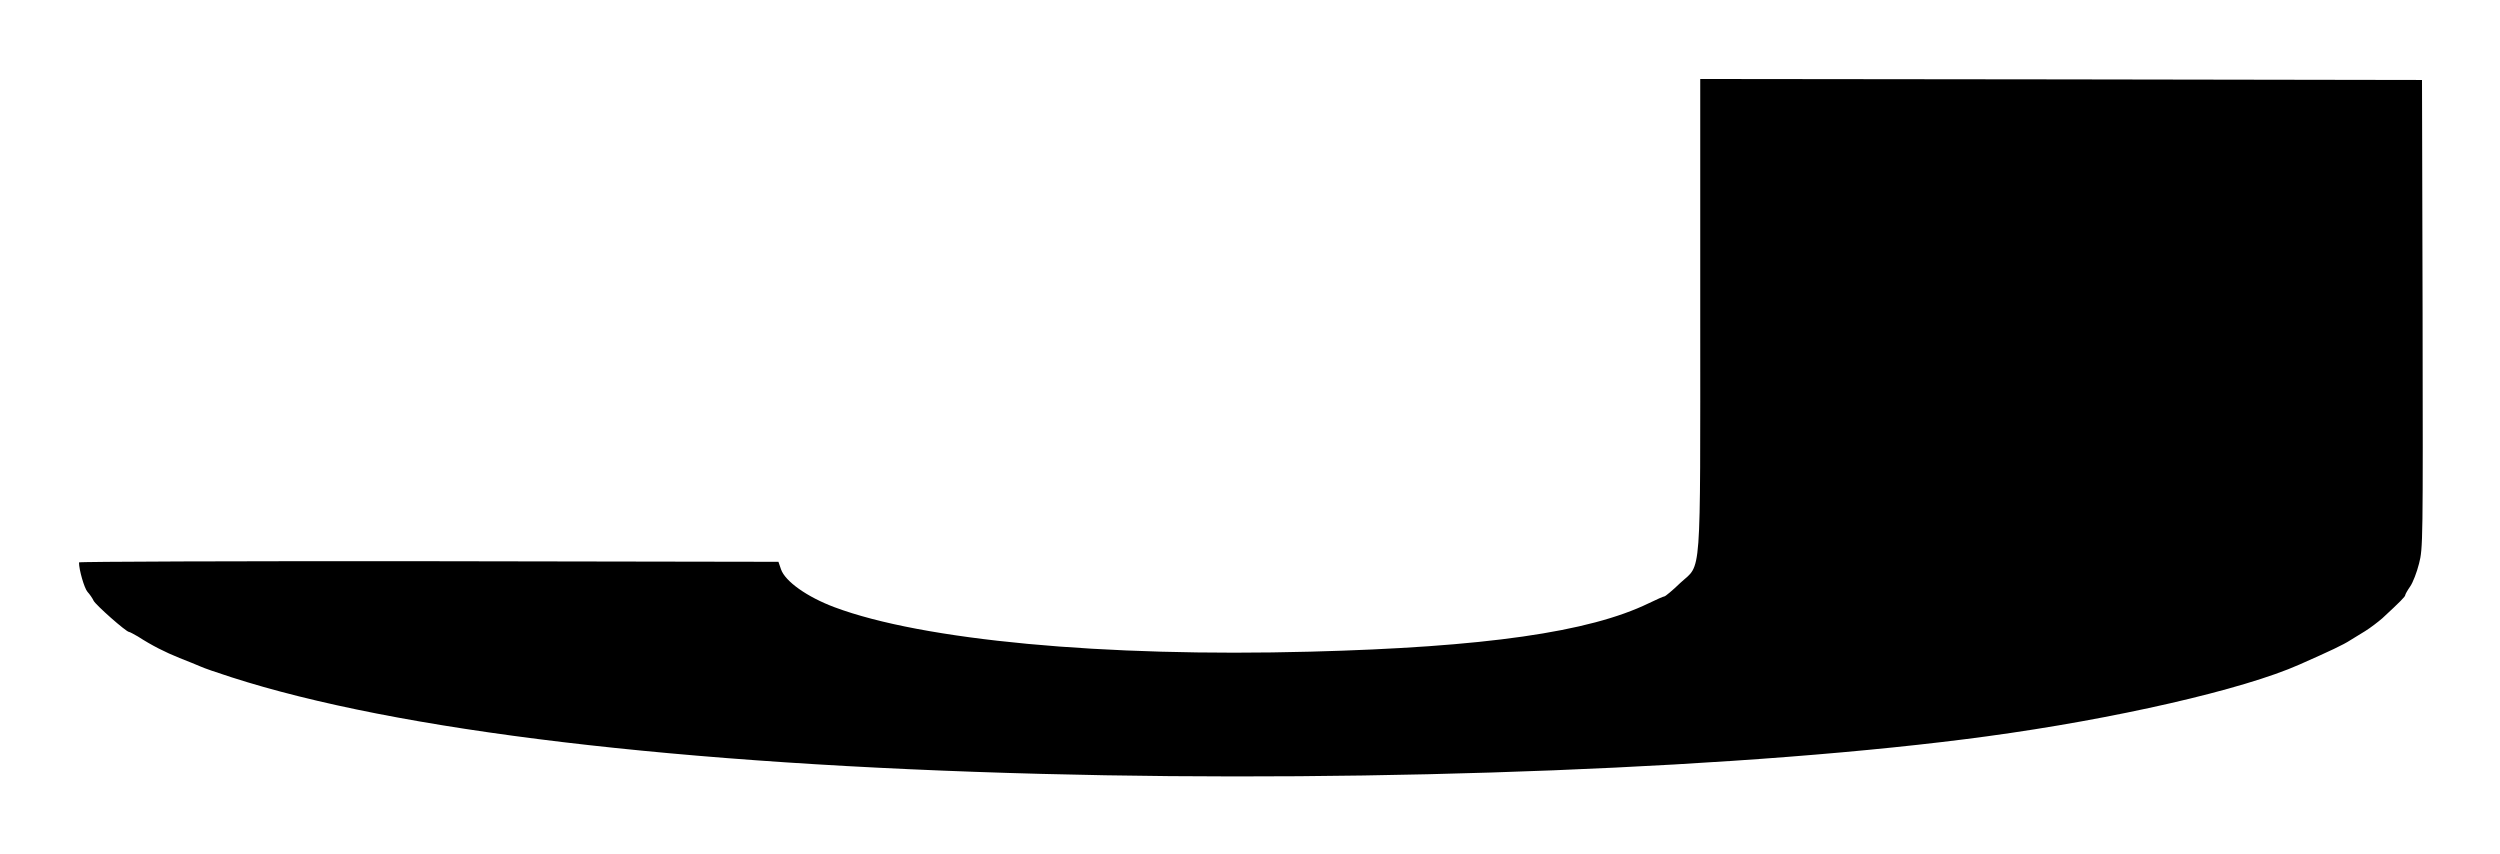
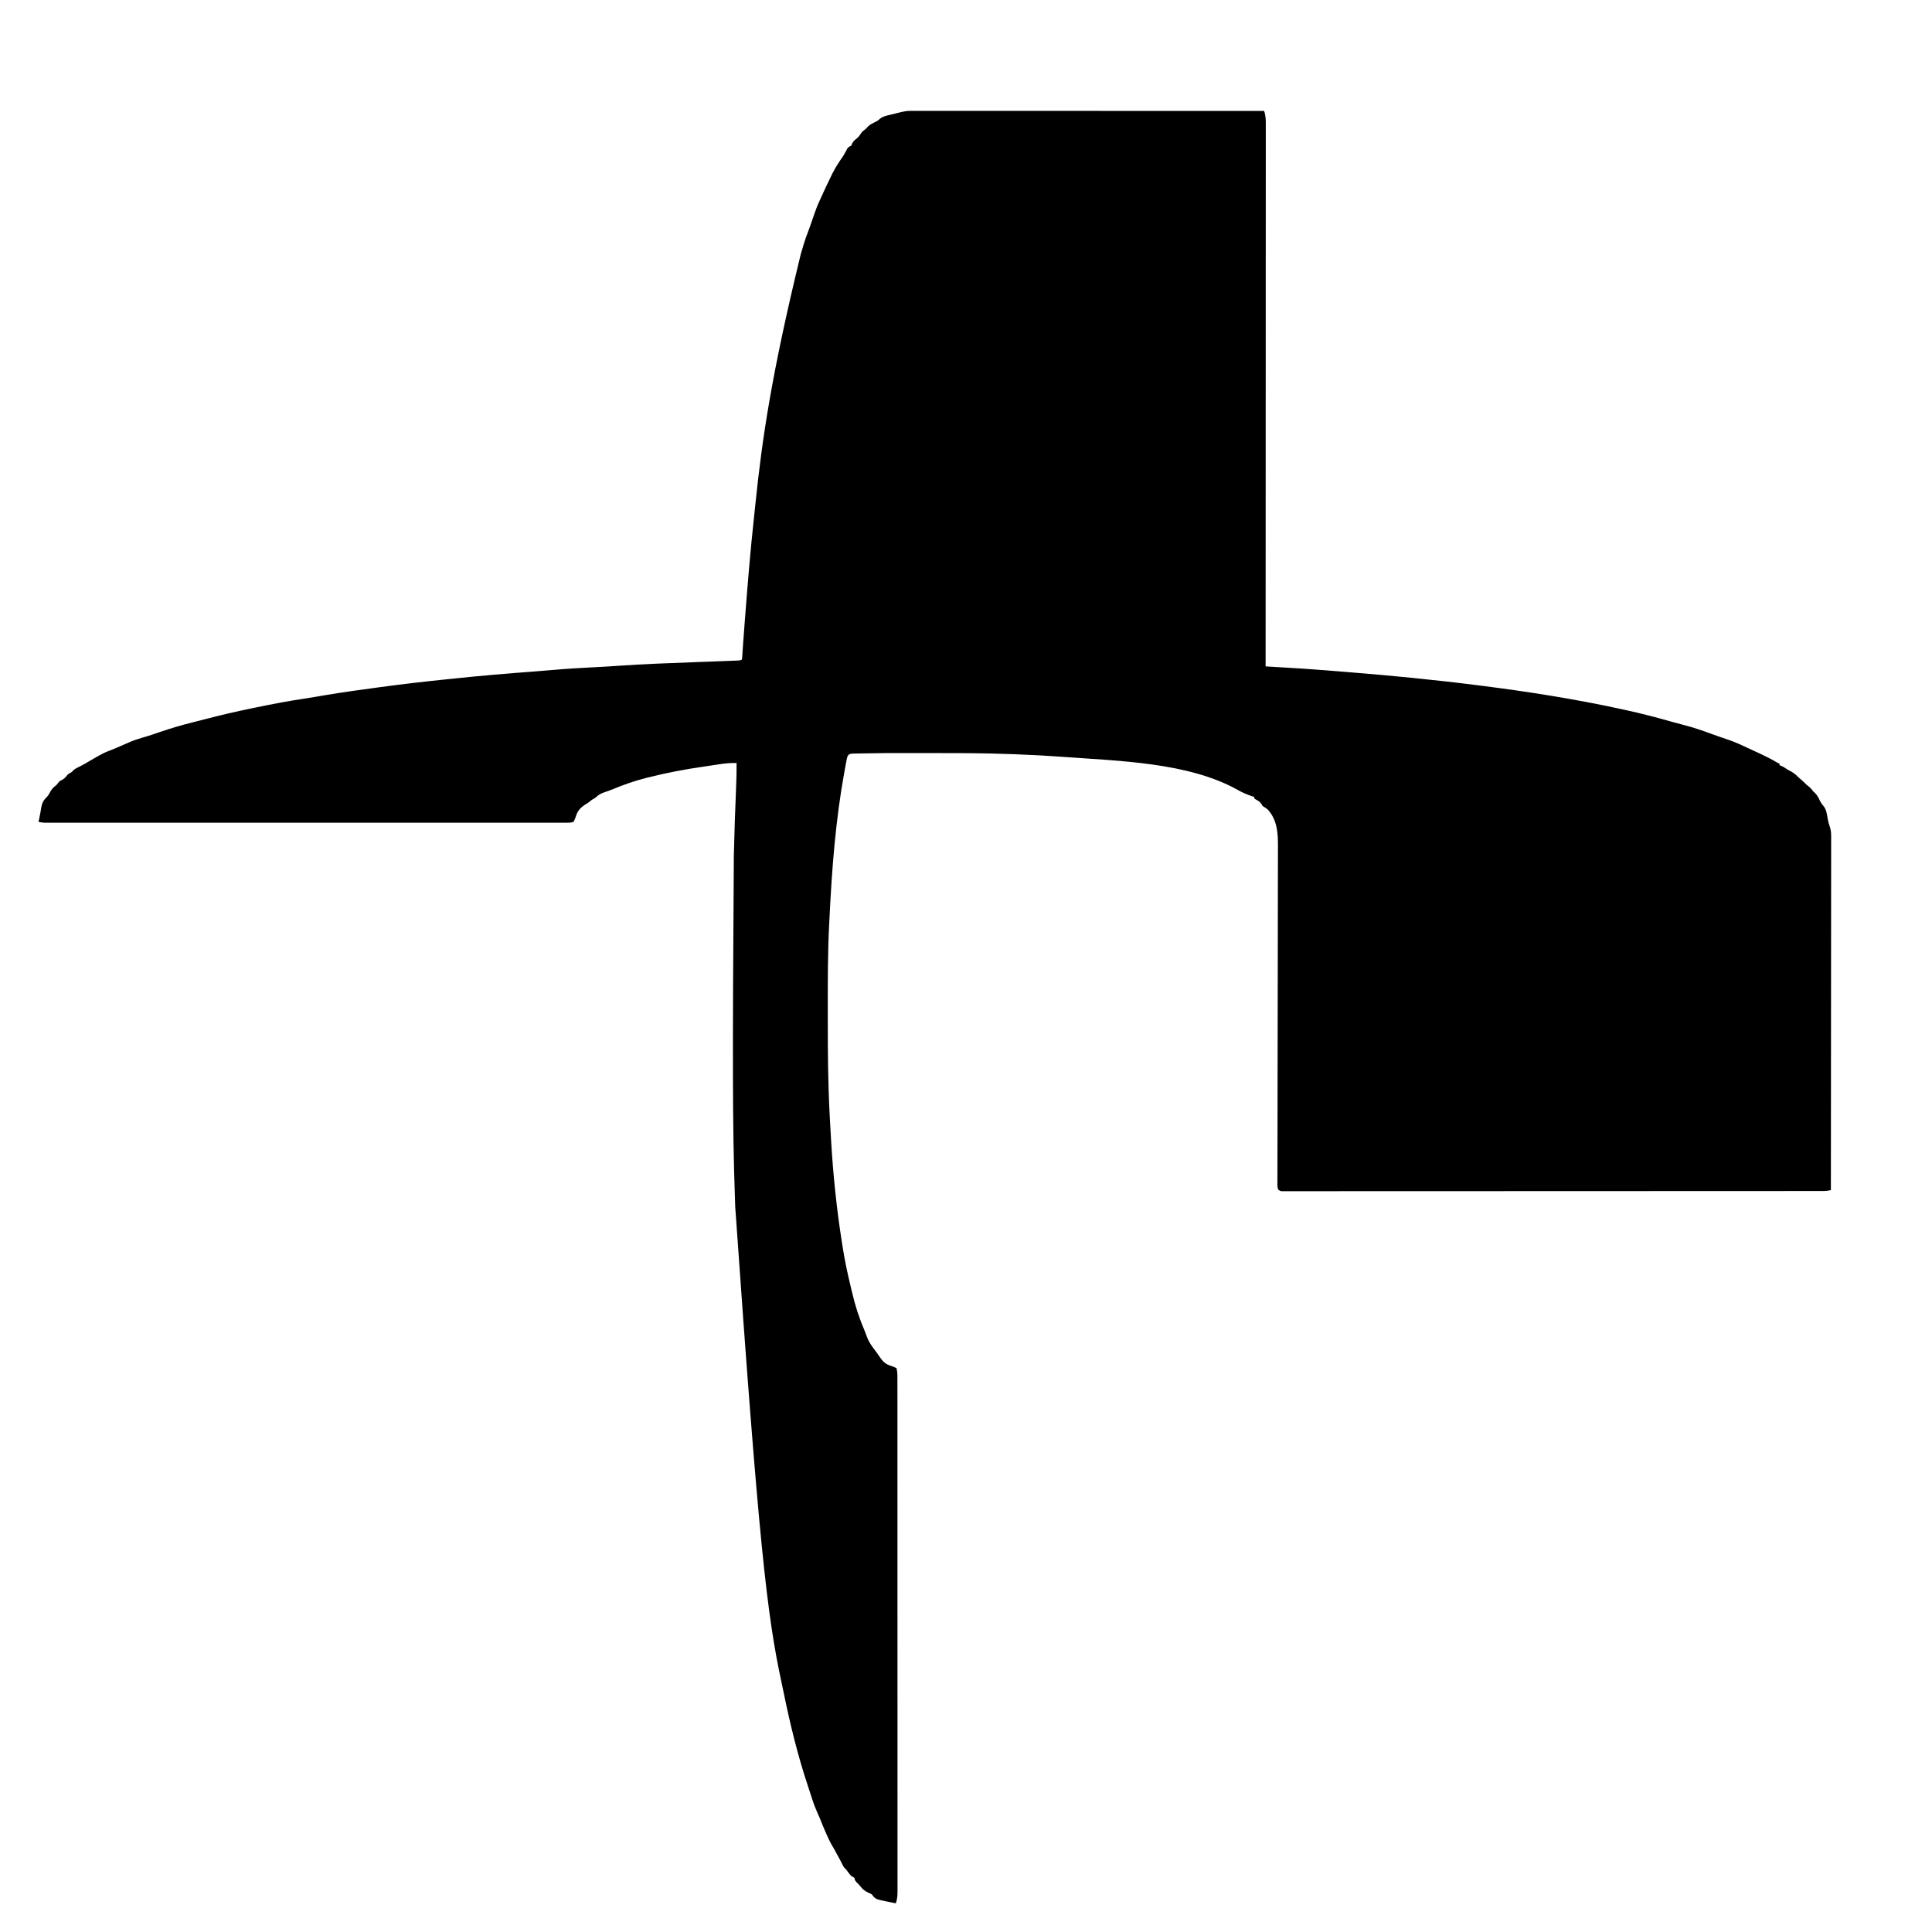
- <svg xmlns="http://www.w3.org/2000/svg" viewBox="-14 451 1266 432" width="1266" height="432">
-   <path fill="#000" fill-rule="evenodd" d="M513.5,842.9C329.7,838.1 187.3,821.1 103.0,793.9C96.1,791.7 89.2,789.3 87.5,788.5C85.8,787.8 81.1,785.8 76.9,784.2C69.5,781.2 63.1,778.0 55.8,773.3C53.7,772.1 51.7,771.0 51.3,771.0C49.8,770.9 34.5,757.4 33.4,755.2C32.8,753.9 31.4,751.9 30.3,750.7C28.7,748.9 26.0,739.6 26.0,735.8C26.0,735.4 105.7,735.1 203.1,735.2L380.2,735.5L381.5,739.3C383.6,745.4 394.7,753.3 408.6,758.5C453.2,775.2 544.6,783.8 649.6,781.0C737.9,778.7 790.8,771.1 820.9,756.5C824.8,754.6 828.4,753.0 828.9,753.0C829.3,753.0 833.0,750.0 836.9,746.2C847.8,736.1 847.0,747.5 847.0,609.2L847.0,491.0L1029.8,491.2L1212.5,491.5L1212.8,610.0C1213.0,725.8 1213.0,728.7 1211.0,736.4C1209.9,740.8 1207.9,746.0 1206.5,748.0C1205.1,750.0 1204.0,752.0 1204.0,752.4C1204.0,753.1 1201.6,755.6 1192.4,764.1C1190.2,766.0 1186.3,769.0 1183.7,770.6C1181.0,772.2 1177.6,774.3 1176.2,775.2C1172.7,777.5 1166.1,780.6 1150.5,787.5C1122.0,800.2 1056.9,815.1 992.0,823.9C874.3,839.9 684.4,847.4 513.5,842.9Z" />
+ <svg xmlns="http://www.w3.org/2000/svg" viewBox="0 0 1280 1280" width="1280" height="1280" role="img" aria-label="Logo mark">
+   <g transform="scale(0.5)">
+     <path fill="#000" transform="translate(1206.803,146.877)" d="M0 0 C0.81 -0 1.61 -0 2.45 -0 C5.17 -0.01 7.9 -0 10.63 0 C12.59 0 14.56 0 16.53 0 C21.95 -0 27.37 0 32.79 0.01 C38.63 0.01 44.46 0.01 50.3 0.01 C60.42 0.01 70.55 0.01 80.67 0.02 C95.3 0.03 109.94 0.03 124.57 0.03 C148.31 0.03 172.05 0.04 195.79 0.05 C218.86 0.06 241.93 0.06 264.99 0.07 C265.7 0.07 266.41 0.07 267.15 0.07 C274.28 0.07 281.42 0.07 288.56 0.07 C303.1 0.07 317.64 0.08 332.18 0.08 C332.52 0.08 332.52 0.08 334.21 0.08 C378.87 0.09 423.53 0.11 468.2 0.12 C470.51 6.55 470.47 12.59 470.44 19.37 C470.45 20.61 470.45 21.85 470.45 23.12 C470.45 26.57 470.45 30.01 470.44 33.45 C470.43 37.19 470.44 40.94 470.44 44.68 C470.45 51.24 470.44 57.8 470.44 64.36 C470.42 74.12 470.42 83.88 470.42 93.63 C470.43 110.05 470.42 126.46 470.41 142.87 C470.4 159.12 470.39 175.38 470.39 191.63 C470.39 192.64 470.39 193.65 470.39 194.69 C470.39 199.82 470.39 204.95 470.38 210.08 C470.38 246.42 470.37 282.77 470.35 319.11 C470.33 354.42 470.32 389.73 470.31 425.05 C470.31 425.59 470.31 425.59 470.31 428.34 C470.3 439.27 470.3 450.2 470.3 461.13 C470.29 483.39 470.29 505.65 470.28 527.92 C470.28 528.94 470.28 529.96 470.28 531.02 C470.26 599.39 470.23 667.76 470.2 736.12 C470.49 736.14 470.49 736.14 472 736.23 C478.26 736.6 484.52 736.98 490.78 737.35 C493.11 737.49 495.44 737.63 497.76 737.77 C513.73 738.72 529.69 739.72 545.63 741 C547.77 741.17 549.91 741.33 552.04 741.5 C557.62 741.94 563.21 742.39 568.79 742.85 C572.23 743.13 575.67 743.4 579.12 743.68 C636.58 748.29 694.01 753.85 751.2 761.12 C751.84 761.2 751.84 761.2 755.09 761.61 C817.87 769.56 880.37 779.37 942.21 792.87 C943.72 793.2 945.23 793.53 946.74 793.86 C967.45 798.35 987.86 803.64 1008.23 809.45 C1013.76 811.02 1019.31 812.48 1024.87 813.91 C1037.54 817.17 1049.72 821.38 1061.97 825.94 C1068.75 828.42 1075.59 830.72 1082.43 833.03 C1088.51 835.11 1094.38 837.4 1100.2 840.12 C1100.83 840.42 1101.47 840.71 1102.12 841.01 C1103.94 841.86 1105.76 842.71 1107.57 843.56 C1111.91 845.6 1116.26 847.61 1120.63 849.56 C1125.33 851.69 1129.96 853.95 1134.57 856.25 C1135.25 856.59 1135.93 856.92 1136.63 857.27 C1140.25 859.08 1143.74 861 1147.2 863.12 C1148.52 863.8 1149.85 864.48 1151.2 865.12 C1151.2 865.78 1151.2 866.44 1151.2 867.12 C1151.9 867.37 1152.6 867.62 1153.32 867.87 C1156.58 869.29 1159.25 871.14 1162.2 873.12 C1163.71 873.94 1165.23 874.76 1166.76 875.56 C1170.55 877.63 1173.25 879.93 1176.2 883.12 C1177.19 883.95 1178.18 884.77 1179.2 885.62 C1182.04 887.99 1184.58 890.51 1187.2 893.12 C1187.62 893.45 1187.62 893.45 1189.76 895.12 C1192.34 897.24 1194.15 899.5 1196.2 902.12 C1197 902.84 1197.81 903.57 1198.63 904.31 C1201.58 907.54 1203.09 910.77 1204.94 914.69 C1206.08 916.9 1207.24 918.58 1208.88 920.44 C1213.27 925.54 1213.91 931.44 1214.96 937.89 C1215.6 941.53 1216.43 944.88 1217.73 948.35 C1219.26 952.9 1219.62 956.91 1219.57 961.68 C1219.57 962.5 1219.57 963.31 1219.58 964.15 C1219.58 966.87 1219.57 969.59 1219.56 972.31 C1219.56 974.29 1219.56 976.26 1219.57 978.24 C1219.57 983.66 1219.56 989.08 1219.55 994.49 C1219.53 1000.34 1219.54 1006.19 1219.54 1012.03 C1219.54 1022.16 1219.53 1032.29 1219.51 1042.41 C1219.49 1057.05 1219.48 1071.69 1219.48 1086.34 C1219.47 1110.09 1219.45 1133.84 1219.42 1157.6 C1219.4 1180.67 1219.37 1203.75 1219.36 1226.82 C1219.36 1227.53 1219.36 1228.24 1219.36 1228.98 C1219.36 1236.12 1219.35 1243.27 1219.35 1250.41 C1219.34 1264.97 1219.33 1279.52 1219.32 1294.08 C1219.32 1294.75 1219.32 1295.42 1219.32 1296.1 C1219.3 1340.78 1219.25 1385.45 1219.2 1430.12 C1215.71 1430.91 1212.5 1431.25 1208.93 1431.25 C1207.88 1431.25 1206.83 1431.26 1205.75 1431.26 C1204.6 1431.26 1203.45 1431.26 1202.27 1431.25 C1201.65 1431.26 1201.65 1431.26 1198.54 1431.26 C1195.12 1431.27 1191.7 1431.27 1188.27 1431.26 C1184.55 1431.26 1180.83 1431.27 1177.11 1431.27 C1169.73 1431.28 1162.35 1431.28 1154.97 1431.28 C1146.12 1431.28 1137.28 1431.29 1128.44 1431.3 C1107.08 1431.31 1085.71 1431.32 1064.35 1431.32 C1054.25 1431.33 1044.15 1431.33 1034.04 1431.33 C999.48 1431.35 964.92 1431.36 930.36 1431.36 C928.19 1431.36 926.02 1431.36 923.85 1431.36 C921.67 1431.36 919.5 1431.36 917.32 1431.36 C912.96 1431.36 908.59 1431.36 904.23 1431.36 C903.15 1431.36 902.07 1431.36 900.95 1431.36 C865.84 1431.37 830.73 1431.38 795.62 1431.41 C758.52 1431.43 721.42 1431.44 684.32 1431.45 C680.26 1431.45 676.19 1431.45 672.12 1431.45 C671.62 1431.45 671.62 1431.45 669.08 1431.45 C652.93 1431.45 636.78 1431.46 620.62 1431.47 C604.4 1431.49 588.19 1431.49 571.97 1431.48 C562.32 1431.48 552.67 1431.48 543.03 1431.5 C536.59 1431.51 530.16 1431.51 523.73 1431.5 C520.05 1431.49 516.38 1431.49 512.71 1431.5 C508.77 1431.52 504.82 1431.51 500.87 1431.49 C499.72 1431.5 498.57 1431.51 497.38 1431.52 C496.33 1431.51 495.29 1431.5 494.21 1431.5 C493.31 1431.5 492.41 1431.5 491.48 1431.5 C489.2 1431.12 489.2 1431.12 487.41 1429.81 C485.39 1427 485.8 1423.81 485.84 1420.48 C485.83 1419.69 485.83 1418.9 485.83 1418.08 C485.82 1415.41 485.84 1412.74 485.86 1410.07 C485.86 1408.15 485.86 1406.22 485.86 1404.3 C485.85 1398.99 485.87 1393.68 485.89 1388.37 C485.91 1382.66 485.91 1376.94 485.92 1371.22 C485.93 1361.3 485.95 1351.39 485.97 1341.47 C486.01 1327.11 486.03 1312.76 486.04 1298.4 C486.05 1291.71 486.05 1285.02 486.06 1278.33 C486.06 1277.66 486.06 1276.99 486.06 1276.3 C486.08 1260.35 486.11 1244.4 486.14 1228.45 C486.14 1227.75 486.14 1227.06 486.14 1226.34 C486.16 1215.02 486.18 1203.7 486.2 1192.37 C486.22 1181.79 486.24 1171.2 486.26 1160.62 C486.26 1159.92 486.26 1159.23 486.26 1158.51 C486.29 1142.62 486.32 1126.72 486.33 1110.83 C486.33 1110.16 486.33 1109.49 486.34 1108.8 C486.34 1101.46 486.35 1094.12 486.36 1086.78 C486.37 1072.46 486.39 1058.15 486.43 1043.84 C486.46 1034.02 486.47 1024.2 486.48 1014.38 C486.48 1008.72 486.49 1003.06 486.51 997.4 C486.53 992.21 486.54 987.01 486.54 981.82 C486.54 979.95 486.54 978.08 486.55 976.22 C486.66 957.99 486.02 940.19 473.29 926.07 C471.08 924.02 468.78 922.66 466.2 921.12 C465.76 920.34 465.33 919.56 464.88 918.75 C462.74 915.41 460.26 914.13 456.84 912.24 C456.3 911.87 455.76 911.5 455.2 911.12 C455.2 910.46 455.2 909.8 455.2 909.12 C454.65 908.95 454.11 908.78 453.54 908.61 C445.97 906.17 438.98 903.21 432.11 899.18 C367.32 863.32 275.14 861.43 203.2 856.12 C202.45 856.07 201.7 856.01 200.93 855.95 C191.36 855.24 181.78 854.64 172.2 854.12 C171.43 854.08 170.65 854.04 169.86 854 C148.76 852.87 127.66 852.01 106.53 851.57 C106.03 851.56 106.03 851.56 103.5 851.51 C78.19 850.99 52.87 850.97 27.56 850.99 C22.35 851 17.13 851 11.92 850.99 C-37.29 850.95 -37.29 850.95 -61.15 851.4 C-62.92 851.43 -64.69 851.45 -66.47 851.48 C-68.86 851.51 -71.25 851.56 -73.64 851.62 C-74.33 851.62 -75.02 851.63 -75.73 851.63 C-78.51 851.72 -80.39 851.83 -82.69 853.45 C-84.5 856.17 -84.89 859.2 -85.45 862.35 C-85.52 862.71 -85.52 862.71 -85.87 864.55 C-86.32 866.95 -86.75 869.35 -87.18 871.75 C-87.49 873.44 -87.8 875.12 -88.11 876.81 C-99.65 940.39 -104.53 1004.72 -107.66 1069.2 C-107.79 1071.85 -107.93 1074.5 -108.07 1077.15 C-110.08 1115.75 -109.97 1154.42 -109.93 1193.06 C-109.93 1197.93 -109.93 1202.79 -109.93 1207.66 C-109.97 1248.65 -109.61 1289.55 -107.43 1330.5 C-107.36 1331.75 -107.3 1333.01 -107.23 1334.3 C-106.77 1342.91 -106.3 1351.52 -105.8 1360.12 C-105.75 1361.08 -105.69 1362.04 -105.64 1363.02 C-103 1408.81 -98.28 1454.65 -91.12 1499.95 C-90.81 1501.89 -90.51 1503.83 -90.21 1505.76 C-87.43 1523.38 -83.8 1540.65 -79.57 1557.97 C-78.92 1560.64 -78.28 1563.31 -77.66 1565.99 C-73.71 1582.81 -68.69 1598.7 -61.87 1614.59 C-60.48 1617.9 -59.27 1621.25 -58.05 1624.62 C-55.99 1630.02 -53.27 1634.51 -49.8 1639.12 C-49.28 1639.82 -48.76 1640.52 -48.23 1641.24 C-47.22 1642.59 -46.2 1643.94 -45.17 1645.29 C-43.99 1646.88 -42.89 1648.53 -41.8 1650.19 C-37.17 1656.99 -33.8 1660.78 -25.8 1663.12 C-23.12 1663.91 -21.29 1664.7 -18.8 1666.12 C-17.35 1672.24 -17.66 1678.57 -17.67 1684.82 C-17.67 1685.41 -17.67 1685.41 -17.67 1688.39 C-17.67 1691.67 -17.67 1694.94 -17.67 1698.22 C-17.67 1701.78 -17.67 1705.34 -17.66 1708.91 C-17.66 1715.15 -17.66 1721.39 -17.66 1727.64 C-17.66 1736.92 -17.65 1746.21 -17.65 1755.5 C-17.64 1773.04 -17.64 1790.59 -17.64 1808.14 C-17.64 1821.69 -17.63 1835.23 -17.63 1848.78 C-17.63 1852.68 -17.63 1856.58 -17.63 1860.47 C-17.63 1861.44 -17.63 1862.41 -17.63 1863.41 C-17.62 1890.67 -17.62 1917.93 -17.62 1945.19 C-17.62 1946.21 -17.62 1947.24 -17.62 1948.3 C-17.62 1953.51 -17.62 1958.72 -17.62 1963.93 C-17.62 1964.45 -17.62 1964.45 -17.62 1967.06 C-17.62 1969.16 -17.62 1971.25 -17.62 1973.34 C-17.62 2005.91 -17.61 2038.48 -17.6 2071.04 C-17.58 2107.62 -17.57 2144.2 -17.57 2180.77 C-17.57 2184.67 -17.57 2188.57 -17.57 2192.46 C-17.57 2193.42 -17.57 2194.38 -17.57 2195.37 C-17.57 2210.84 -17.57 2226.3 -17.56 2241.76 C-17.55 2257.29 -17.55 2272.82 -17.56 2288.35 C-17.56 2297.59 -17.56 2306.82 -17.55 2316.05 C-17.54 2322.21 -17.54 2328.38 -17.55 2334.54 C-17.55 2338.05 -17.56 2341.57 -17.55 2345.08 C-17.54 2348.86 -17.55 2352.64 -17.55 2356.43 C-17.55 2357.52 -17.54 2358.62 -17.54 2359.74 C-17.57 2365.27 -17.95 2369.91 -19.8 2375.12 C-22.78 2374.53 -25.76 2373.92 -28.74 2373.31 C-29.16 2373.23 -29.16 2373.23 -31.26 2372.81 C-46.69 2369.63 -46.69 2369.63 -51.8 2363.12 C-53.38 2362.3 -54.99 2361.54 -56.62 2360.81 C-61.32 2358.62 -64.06 2356.08 -67.27 2352.04 C-68.8 2350.12 -68.8 2350.12 -71.68 2347.37 C-73.87 2345.05 -74.09 2344.08 -74.8 2341.12 C-75.4 2340.85 -75.99 2340.57 -76.61 2340.29 C-79.33 2338.84 -80.55 2337.16 -82.37 2334.69 C-85.58 2330.34 -85.58 2330.34 -87.4 2328.56 C-88.96 2326.97 -89.74 2325.51 -90.68 2323.5 C-92.47 2319.77 -94.42 2316.16 -96.44 2312.56 C-98.45 2308.96 -100.41 2305.33 -102.37 2301.7 C-103.28 2300.07 -104.22 2298.46 -105.21 2296.88 C-107.47 2292.96 -109.28 2288.87 -111.12 2284.75 C-111.51 2283.86 -111.91 2282.98 -112.32 2282.06 C-115.15 2275.69 -117.81 2269.28 -120.32 2262.78 C-121.55 2259.74 -122.87 2256.8 -124.25 2253.83 C-126.65 2248.59 -128.59 2243.3 -130.37 2237.81 C-130.53 2237.3 -130.53 2237.3 -131.37 2234.72 C-132.12 2232.43 -132.85 2230.15 -133.59 2227.86 C-134.42 2225.3 -135.26 2222.74 -136.11 2220.19 C-149.9 2178.9 -160.16 2136.54 -168.82 2093.91 C-169.59 2090.12 -170.39 2086.35 -171.21 2082.57 C-190.46 1993.08 -201.18 1901.4 -232.55 1452.82 C-232.71 1447.82 -232.88 1442.83 -233.06 1437.83 C-236.24 1346.56 -236.24 1255.25 -234.43 987 C-234.4 985.68 -234.36 984.36 -234.33 983 C-233.63 954.02 -232.64 925.05 -231.43 896.08 C-230.99 885.42 -230.67 874.79 -230.8 864.12 C-238.14 863.95 -245.11 864.53 -252.37 865.62 C-253.55 865.8 -254.73 865.98 -255.95 866.16 C-258.68 866.57 -261.41 866.99 -264.14 867.41 C-267.42 867.92 -270.72 868.4 -274.01 868.87 C-298.58 872.4 -322.72 876.93 -346.8 883 C-347.37 883.14 -347.37 883.14 -350.21 883.84 C-365.78 887.73 -380.43 892.86 -395.22 899.07 C-398.76 900.51 -402.35 901.74 -405.99 902.94 C-410.96 904.66 -414.05 906.47 -417.8 910.12 C-419.46 911.13 -421.13 912.14 -422.8 913.12 C-423.63 913.78 -424.45 914.44 -425.3 915.12 C-427.8 917.12 -427.8 917.12 -430.12 918.44 C-437.22 922.9 -441.49 927.02 -443.8 935.12 C-444.66 937.61 -445.6 939.76 -446.8 942.12 C-449.76 943.26 -452.64 943.25 -455.78 943.25 C-456.79 943.25 -457.8 943.25 -458.85 943.26 C-459.96 943.25 -461.07 943.25 -462.21 943.25 C-463.4 943.25 -464.58 943.25 -465.8 943.25 C-469.11 943.26 -472.41 943.25 -475.72 943.25 C-479.31 943.25 -482.9 943.25 -486.49 943.25 C-492.78 943.26 -499.08 943.26 -505.38 943.26 C-514.74 943.25 -524.1 943.25 -533.46 943.26 C-550.18 943.26 -566.9 943.26 -583.62 943.26 C-598.25 943.26 -612.88 943.26 -627.52 943.26 C-628.48 943.26 -629.45 943.26 -630.45 943.26 C-634.39 943.26 -638.32 943.26 -642.26 943.26 C-679.19 943.26 -716.13 943.26 -753.07 943.25 C-785.9 943.25 -818.74 943.25 -851.57 943.25 C-888.44 943.26 -925.31 943.26 -962.17 943.26 C-966.1 943.26 -970.03 943.26 -973.96 943.26 C-974.92 943.26 -975.89 943.26 -976.89 943.26 C-991.51 943.26 -1006.14 943.26 -1020.76 943.26 C-1037.38 943.26 -1054.01 943.26 -1070.63 943.26 C-1079.94 943.25 -1089.25 943.25 -1098.56 943.26 C-1104.78 943.26 -1110.99 943.26 -1117.2 943.25 C-1120.74 943.25 -1124.29 943.25 -1127.83 943.25 C-1131.64 943.26 -1135.46 943.25 -1139.27 943.25 C-1140.38 943.25 -1141.48 943.25 -1142.63 943.26 C-1143.64 943.25 -1144.65 943.25 -1145.7 943.25 C-1146.57 943.25 -1147.44 943.25 -1148.34 943.25 C-1150.91 943.12 -1153.29 942.69 -1155.8 942.12 C-1155.67 941.55 -1155.67 941.55 -1154.99 938.62 C-1154.28 935.48 -1153.66 932.35 -1153.14 929.17 C-1153.08 928.83 -1153.08 928.83 -1152.78 927.06 C-1152.55 925.67 -1152.33 924.28 -1152.12 922.88 C-1151.16 917.25 -1149.04 913.21 -1144.87 909.31 C-1142.83 907.15 -1141.78 905.31 -1140.43 902.69 C-1138.1 898.31 -1135.71 896.11 -1131.8 893.12 C-1131.14 892.26 -1130.48 891.39 -1129.8 890.5 C-1127.8 888.12 -1127.8 888.12 -1124.87 886.69 C-1121.14 884.79 -1119.42 882.34 -1116.8 879.12 C-1115.16 878.08 -1113.5 877.08 -1111.8 876.12 C-1111.2 875.48 -1110.61 874.84 -1109.99 874.19 C-1107.5 871.84 -1105.09 870.65 -1102.02 869.19 C-1096.44 866.5 -1091.1 863.33 -1085.8 860.12 C-1083.48 858.77 -1081.15 857.44 -1078.8 856.12 C-1078.37 855.88 -1078.37 855.88 -1076.19 854.64 C-1071.58 852.06 -1067.09 849.7 -1062.1 847.97 C-1056.57 845.94 -1051.2 843.46 -1045.8 841.12 C-1044.62 840.62 -1043.43 840.11 -1042.21 839.58 C-1040.16 838.71 -1038.12 837.82 -1036.09 836.91 C-1030.48 834.46 -1024.85 832.48 -1018.96 830.82 C-1013.04 829.12 -1007.18 827.29 -1001.36 825.29 C-1001.01 825.17 -1001.01 825.17 -999.24 824.56 C-997.79 824.07 -996.35 823.57 -994.91 823.08 C-980.43 818.12 -965.93 813.81 -951.06 810.17 C-945.66 808.85 -940.28 807.47 -934.9 806.05 C-914.79 800.75 -894.61 796.09 -874.23 791.91 C-871.88 791.43 -869.52 790.94 -867.17 790.45 C-845.81 786.03 -824.45 781.91 -802.86 778.74 C-798.42 778.08 -793.99 777.34 -789.56 776.59 C-788.77 776.46 -787.99 776.32 -787.18 776.19 C-784.15 775.67 -781.12 775.16 -778.1 774.64 C-753.5 770.46 -728.78 767.08 -704.05 763.75 C-703.33 763.65 -702.61 763.55 -701.87 763.45 C-673.72 759.66 -645.53 756.37 -617.27 753.48 C-613.73 753.12 -610.19 752.74 -606.65 752.37 C-570.95 748.6 -535.24 745.57 -499.44 742.92 C-490.34 742.25 -481.25 741.49 -472.15 740.68 C-454.58 739.12 -436.97 738.18 -419.35 737.25 C-408.85 736.69 -398.35 736.12 -387.86 735.37 C-353.28 732.91 -318.67 731.72 -284.03 730.46 C-272.26 730.03 -260.49 729.59 -248.72 729.12 C-245.62 729 -242.53 728.88 -239.44 728.77 C-237.62 728.7 -235.8 728.63 -233.97 728.55 C-233.16 728.52 -232.35 728.49 -231.51 728.46 C-226.03 728.24 -226.03 728.24 -223.8 727.12 C-223.45 725.39 -223.45 725.39 -223.3 723.04 C-223.24 722.12 -223.17 721.2 -223.1 720.25 C-223.07 719.73 -223.07 719.73 -222.91 717.08 C-222.74 714.68 -222.57 712.28 -222.41 709.88 C-222.36 709.21 -222.31 708.53 -222.27 707.84 C-221.61 698.12 -220.85 688.41 -220.1 678.7 C-219.95 676.62 -219.79 674.55 -219.63 672.47 C-216.18 627.4 -212.49 582.4 -207.6 537.46 C-206.96 531.64 -206.35 525.81 -205.76 519.99 C-196.85 433.49 -184.06 347 -145.8 190.12 C-145.54 189.21 -145.27 188.3 -144.99 187.36 C-144.19 184.64 -143.39 181.93 -142.58 179.21 C-142.34 178.41 -142.1 177.6 -141.86 176.77 C-140.02 170.63 -137.84 164.65 -135.51 158.67 C-132.82 151.64 -130.46 144.48 -128.05 137.35 C-125.92 131.11 -123.59 125.09 -120.8 119.12 C-120.39 118.21 -119.99 117.3 -119.56 116.37 C-114.71 105.67 -109.79 95.01 -104.55 84.5 C-104.39 84.17 -104.39 84.17 -103.56 82.49 C-100.97 77.33 -98.08 72.48 -94.87 67.69 C-94.34 66.9 -93.82 66.12 -93.28 65.31 C-92.11 63.58 -90.93 61.85 -89.74 60.12 C-87.64 56.88 -85.88 53.53 -84.15 50.08 C-82.59 47.82 -81.25 47.25 -78.8 46.12 C-78.68 45.76 -78.68 45.76 -78.05 43.94 C-76.39 40.2 -73.86 38.46 -70.76 35.88 C-68.24 33.61 -66.65 30.95 -64.8 28.12 C-62.84 26.41 -60.84 24.74 -58.8 23.12 C-58.06 22.3 -57.32 21.47 -56.55 20.62 C-53.35 17.71 -50.11 16.2 -46.21 14.38 C-43.8 13.12 -43.8 13.12 -40.87 10.5 C-36.51 7.12 -32.11 6.34 -26.8 5.12 C-24.69 4.6 -22.58 4.07 -20.47 3.54 C-19.04 3.18 -17.62 2.83 -16.2 2.48 C-10.56 1.09 -5.82 -0.02 0 0 Z " />
+   </g>
</svg>
